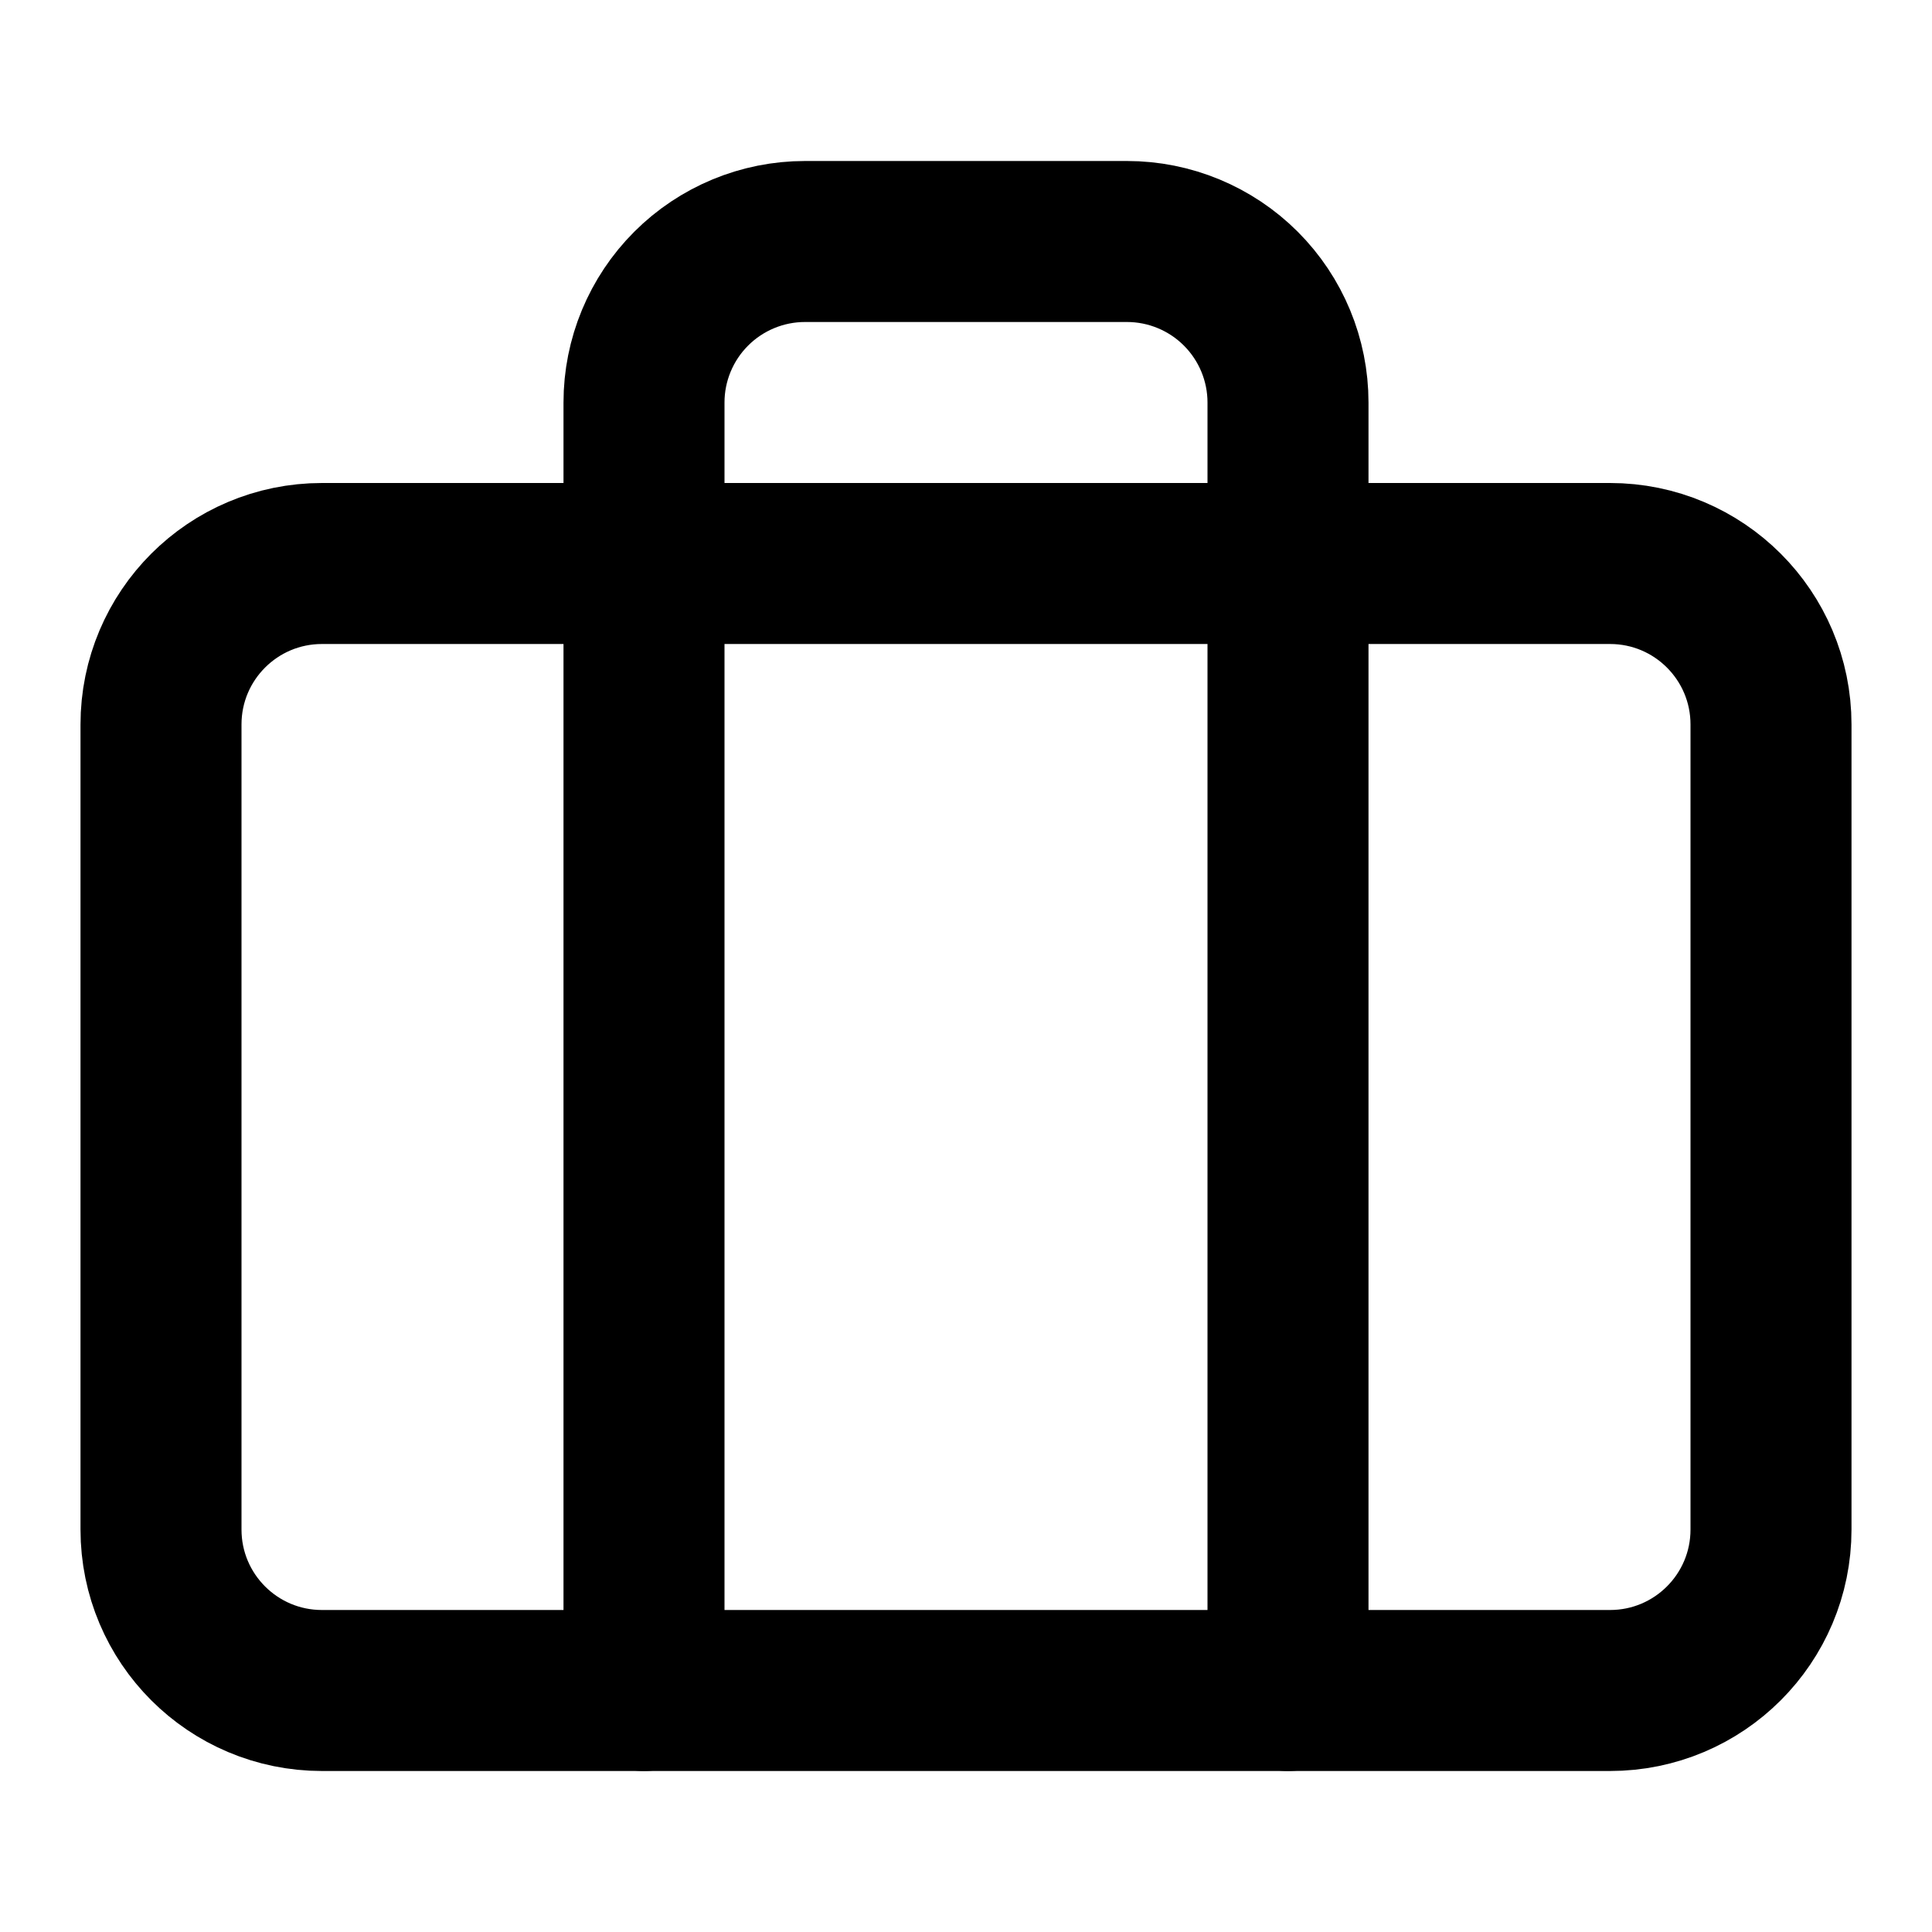
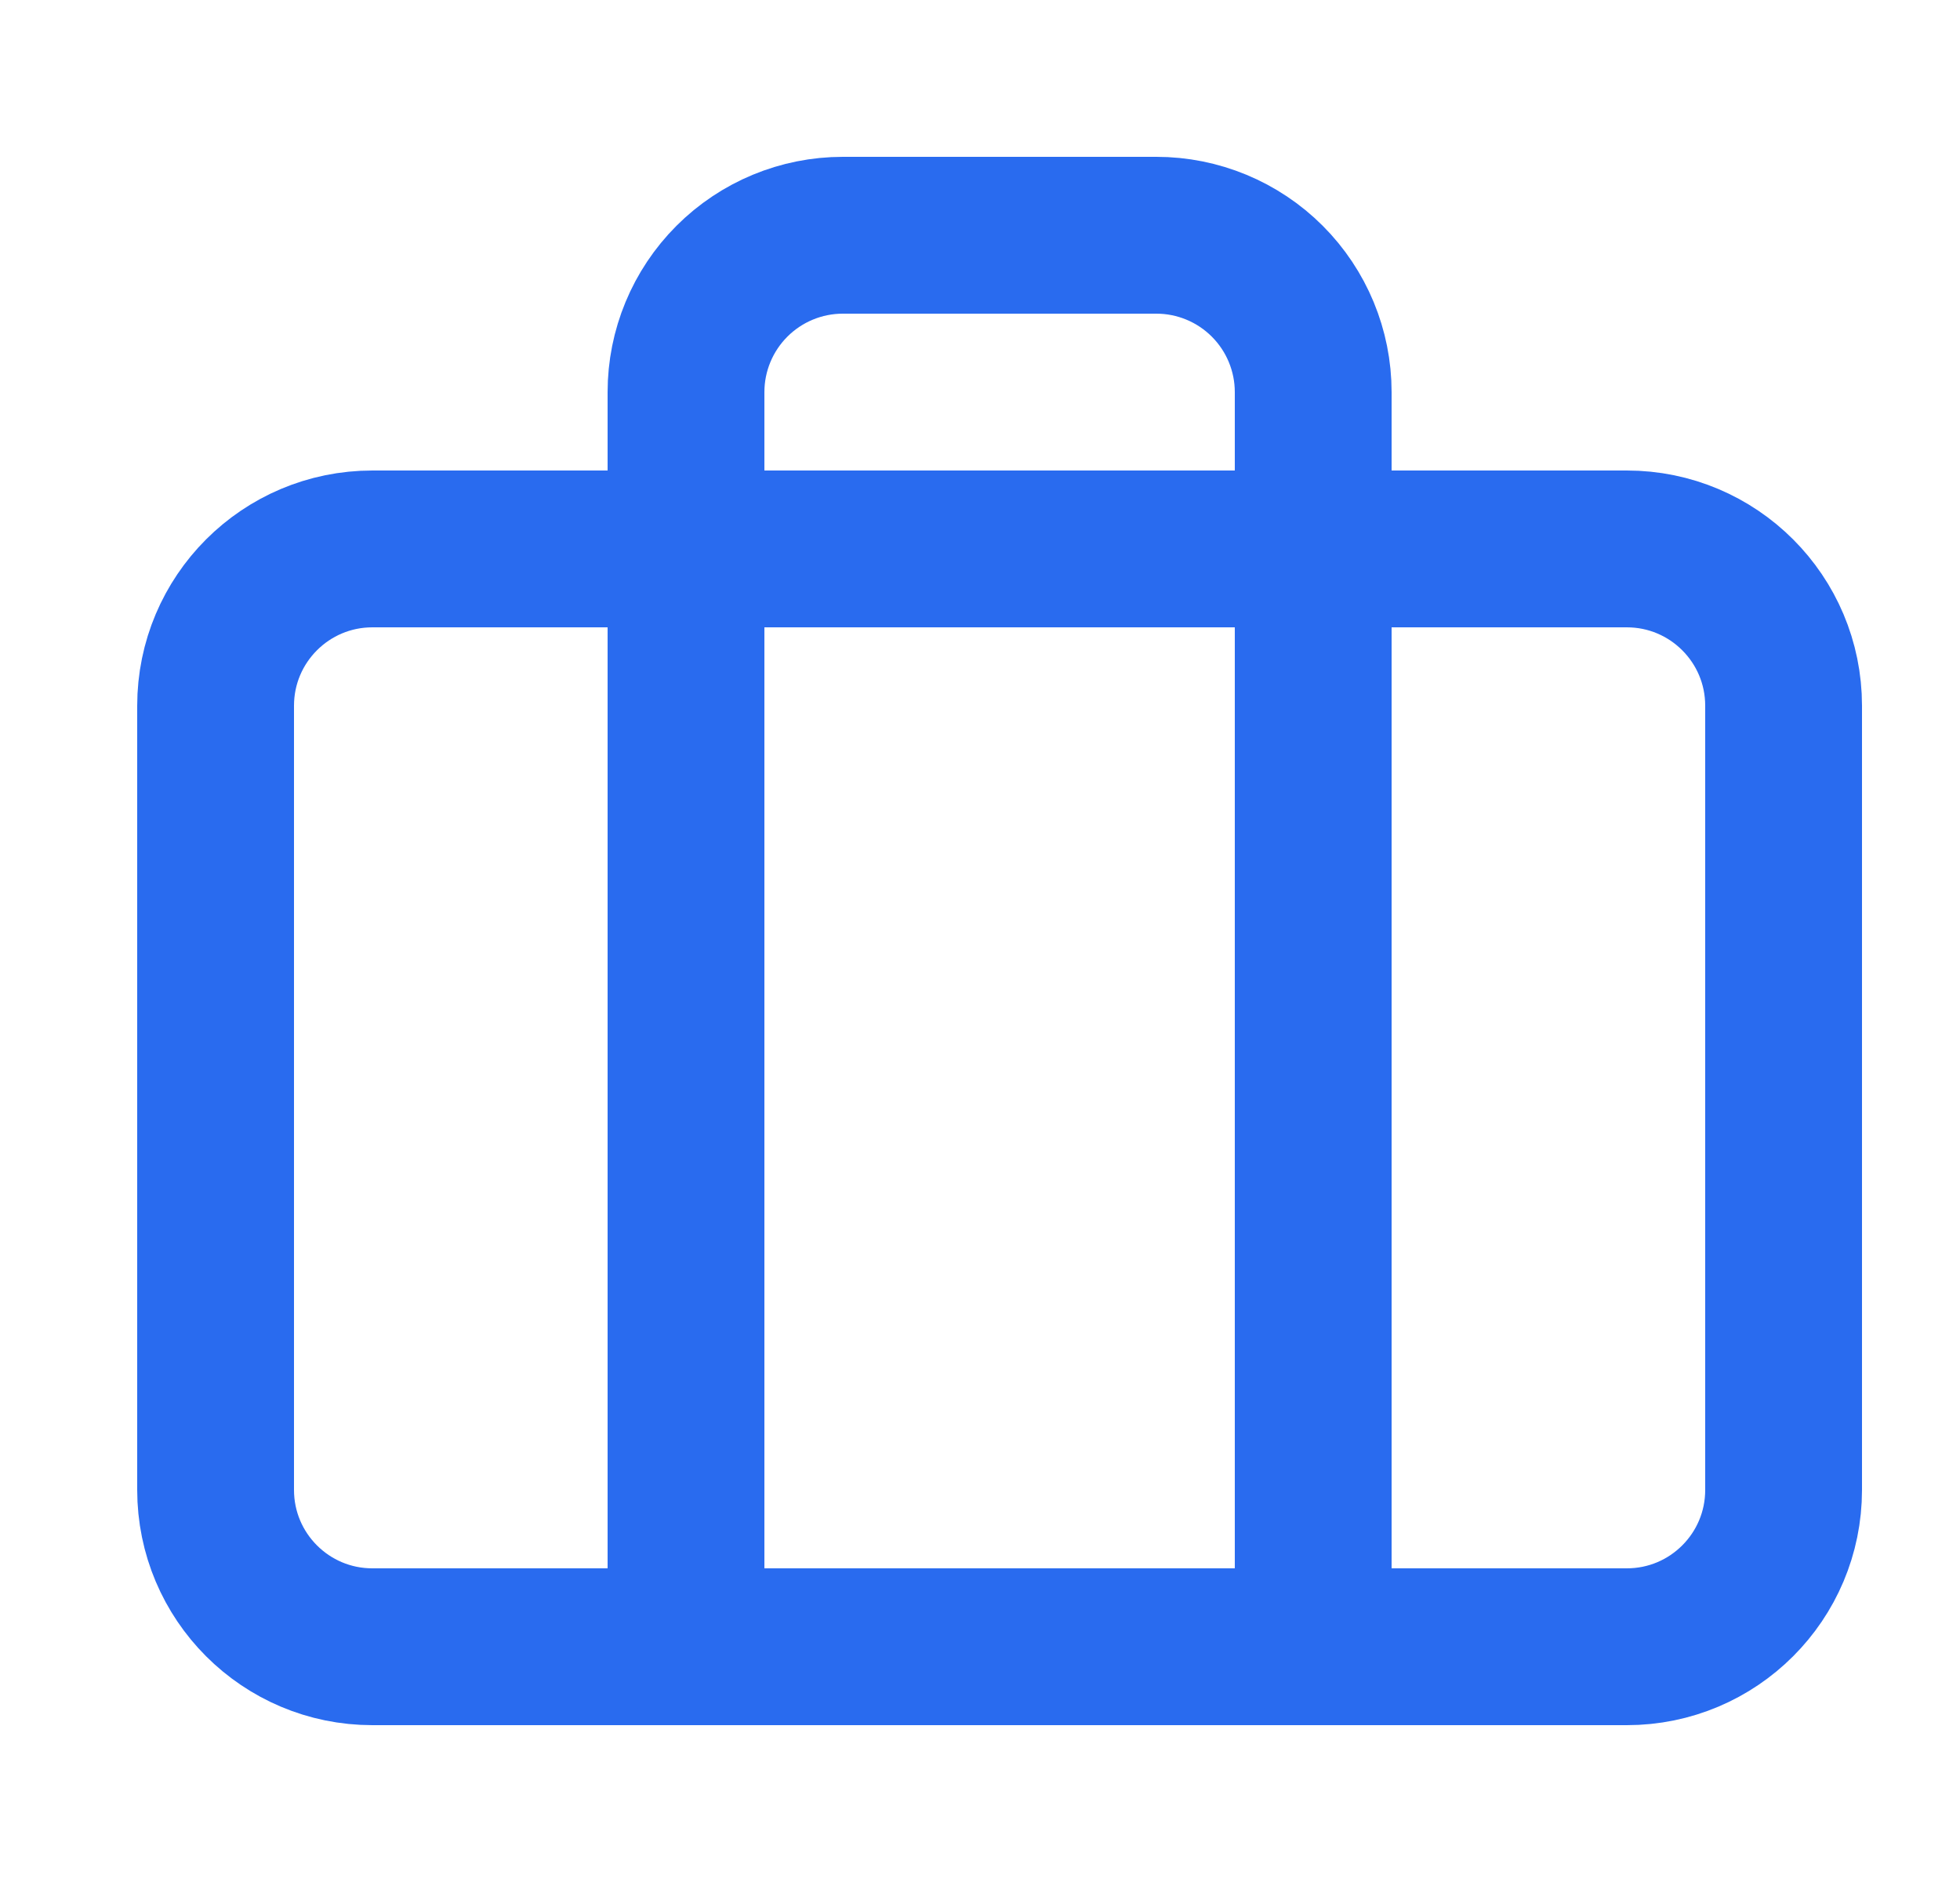
- <svg xmlns="http://www.w3.org/2000/svg" width="24" height="24" viewBox="0 0 24 24" fill="none">
-   <path d="M20 7H4C2.895 7 2 7.895 2 9V19C2 20.105 2.895 21 4 21H20C21.105 21 22 20.105 22 19V9C22 7.895 21.105 7 20 7Z" stroke="black" stroke-width="2" stroke-linecap="round" stroke-linejoin="round" />
-   <path d="M16 21V5C16 4.47 15.789 3.961 15.414 3.586C15.039 3.211 14.53 3 14 3H10C9.47 3 8.961 3.211 8.586 3.586C8.211 3.961 8 4.47 8 5V21" stroke="black" stroke-width="2" stroke-linecap="round" stroke-linejoin="round" />
+ <svg xmlns="http://www.w3.org/2000/svg" width="25" height="24" viewBox="0 0 25 24" fill="none">
+   <path d="M20.75 7H4.75C3.645 7 2.75 7.895 2.75 9V19C2.75 20.105 3.645 21 4.75 21H20.75C21.855 21 22.75 20.105 22.75 19V9C22.75 7.895 21.855 7 20.75 7Z" stroke="#296BEF" stroke-width="2" stroke-linecap="round" stroke-linejoin="round" />
+   <path d="M16.75 21V5C16.75 4.47 16.539 3.961 16.164 3.586C15.789 3.211 15.28 3 14.75 3H10.75C10.22 3 9.711 3.211 9.336 3.586C8.961 3.961 8.75 4.47 8.75 5V21" stroke="#296BEF" stroke-width="2" stroke-linecap="round" stroke-linejoin="round" />
</svg>
